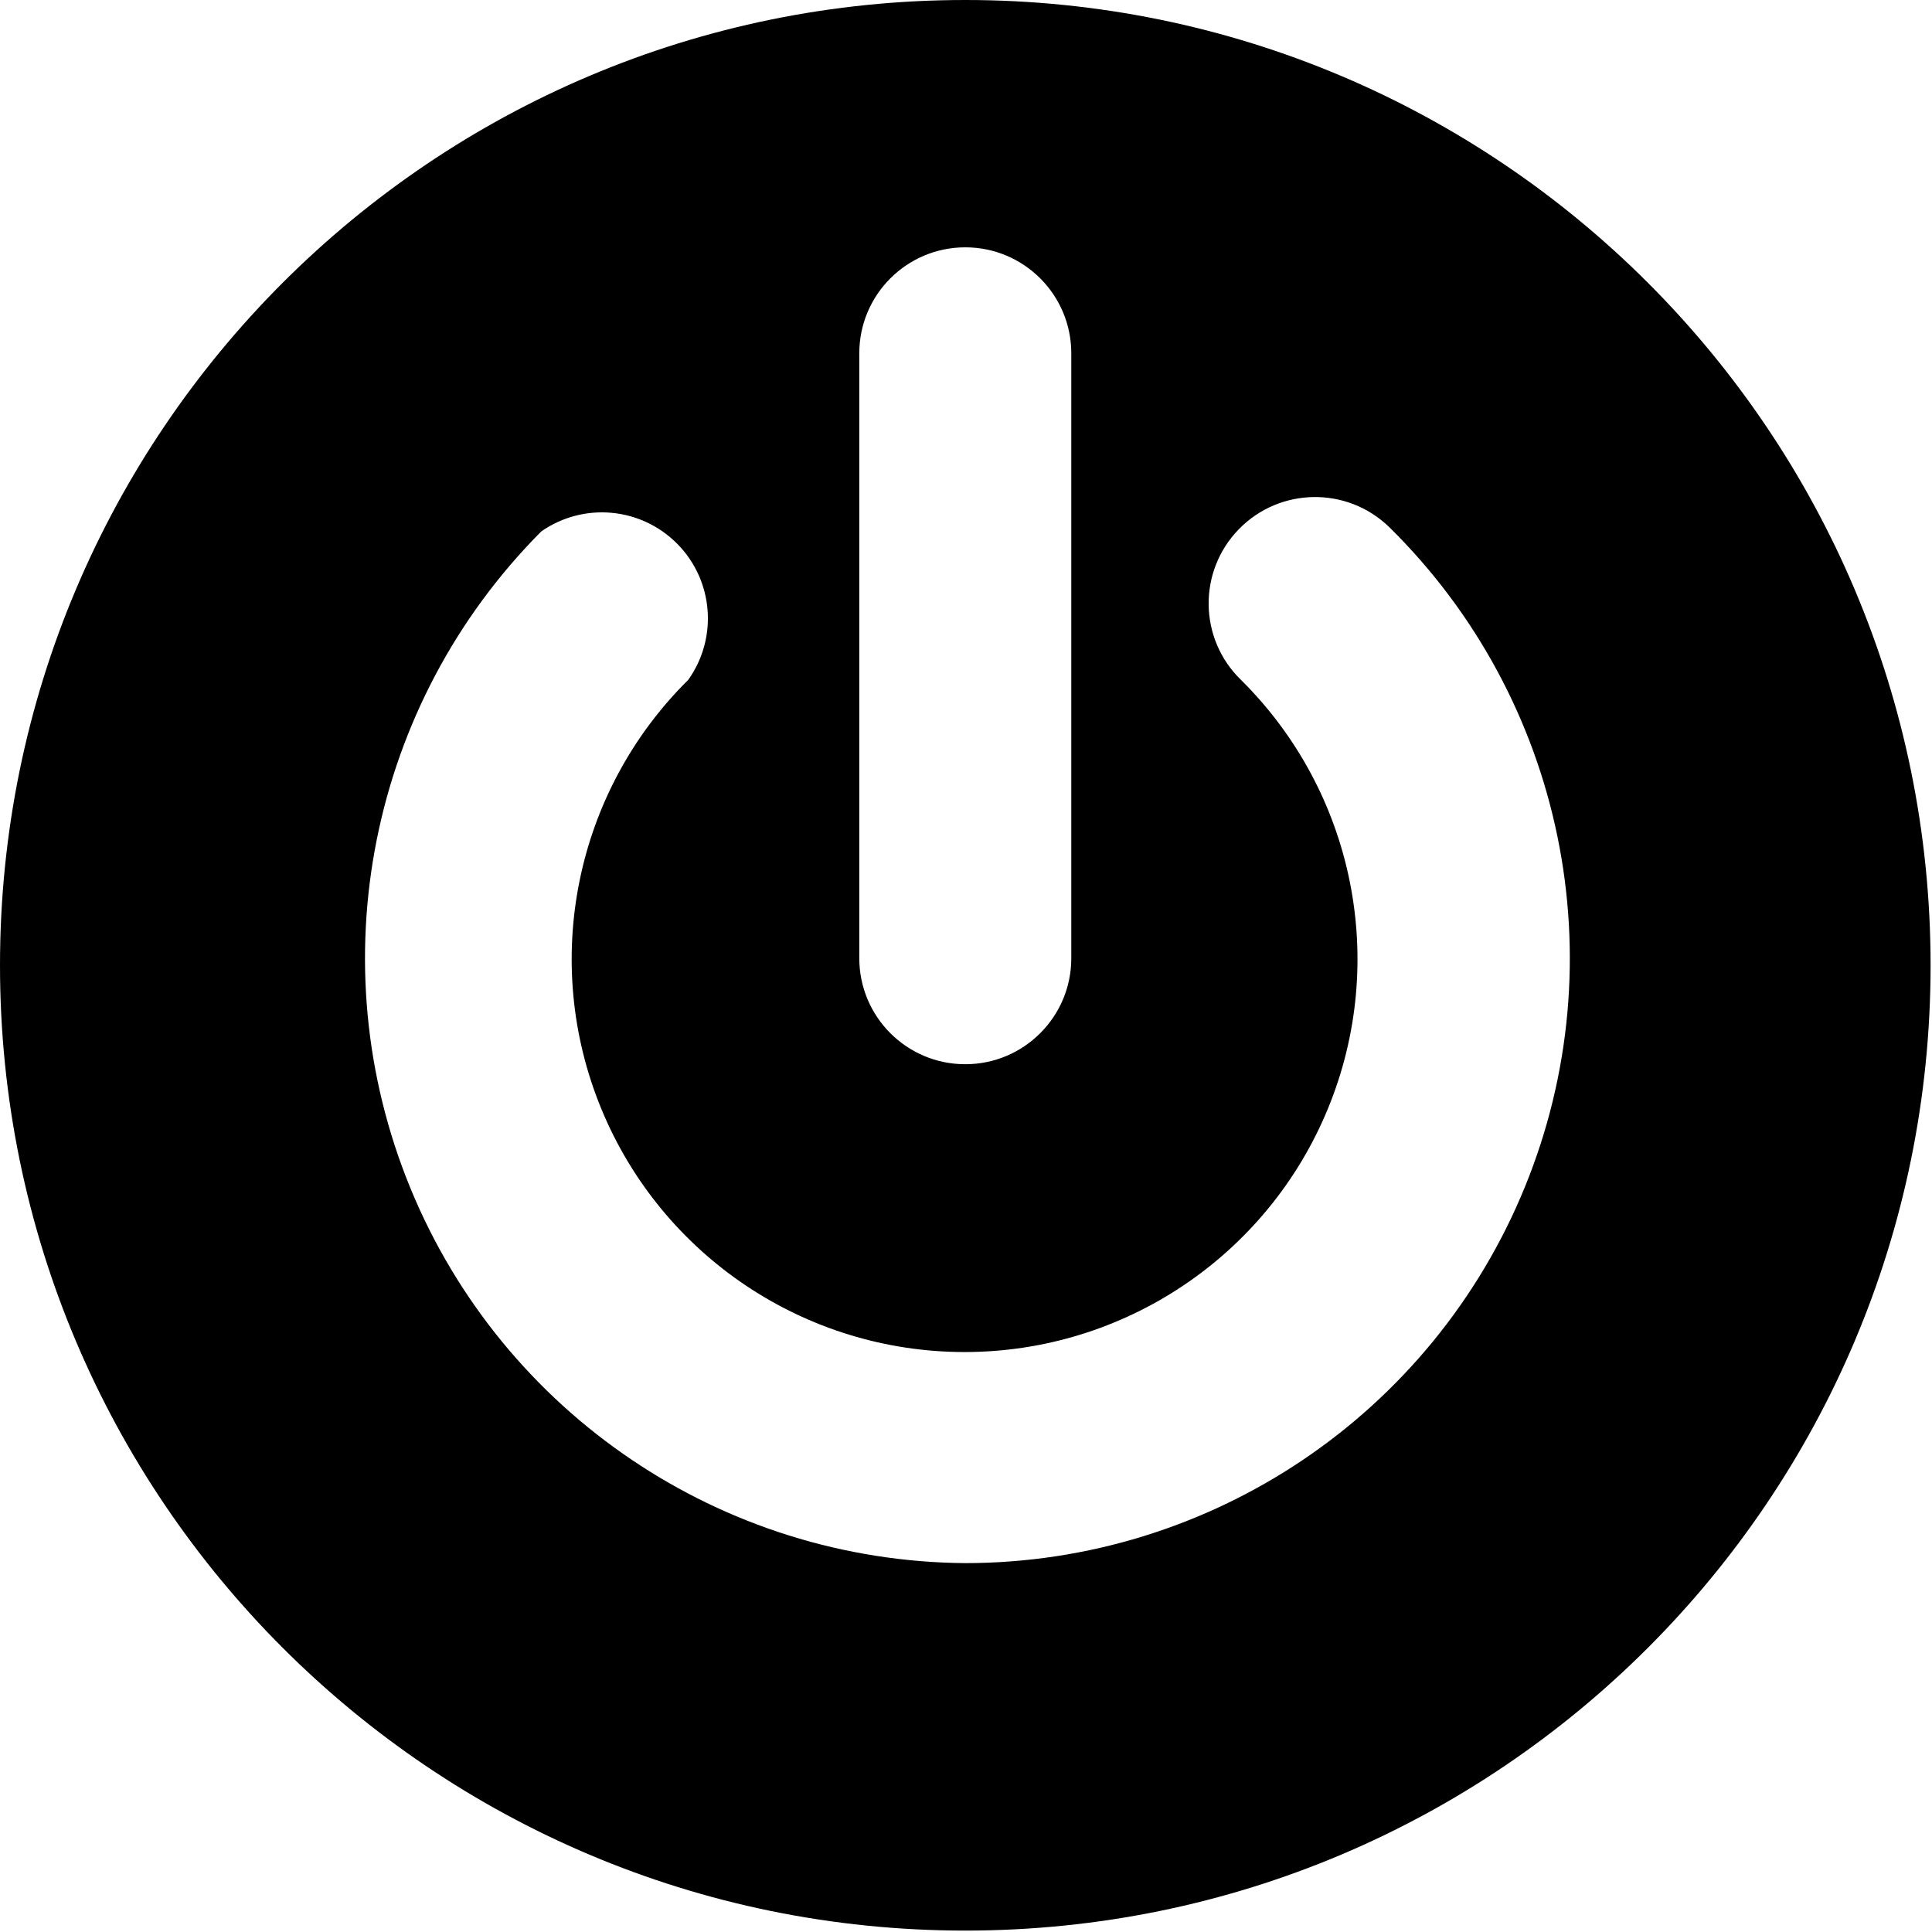
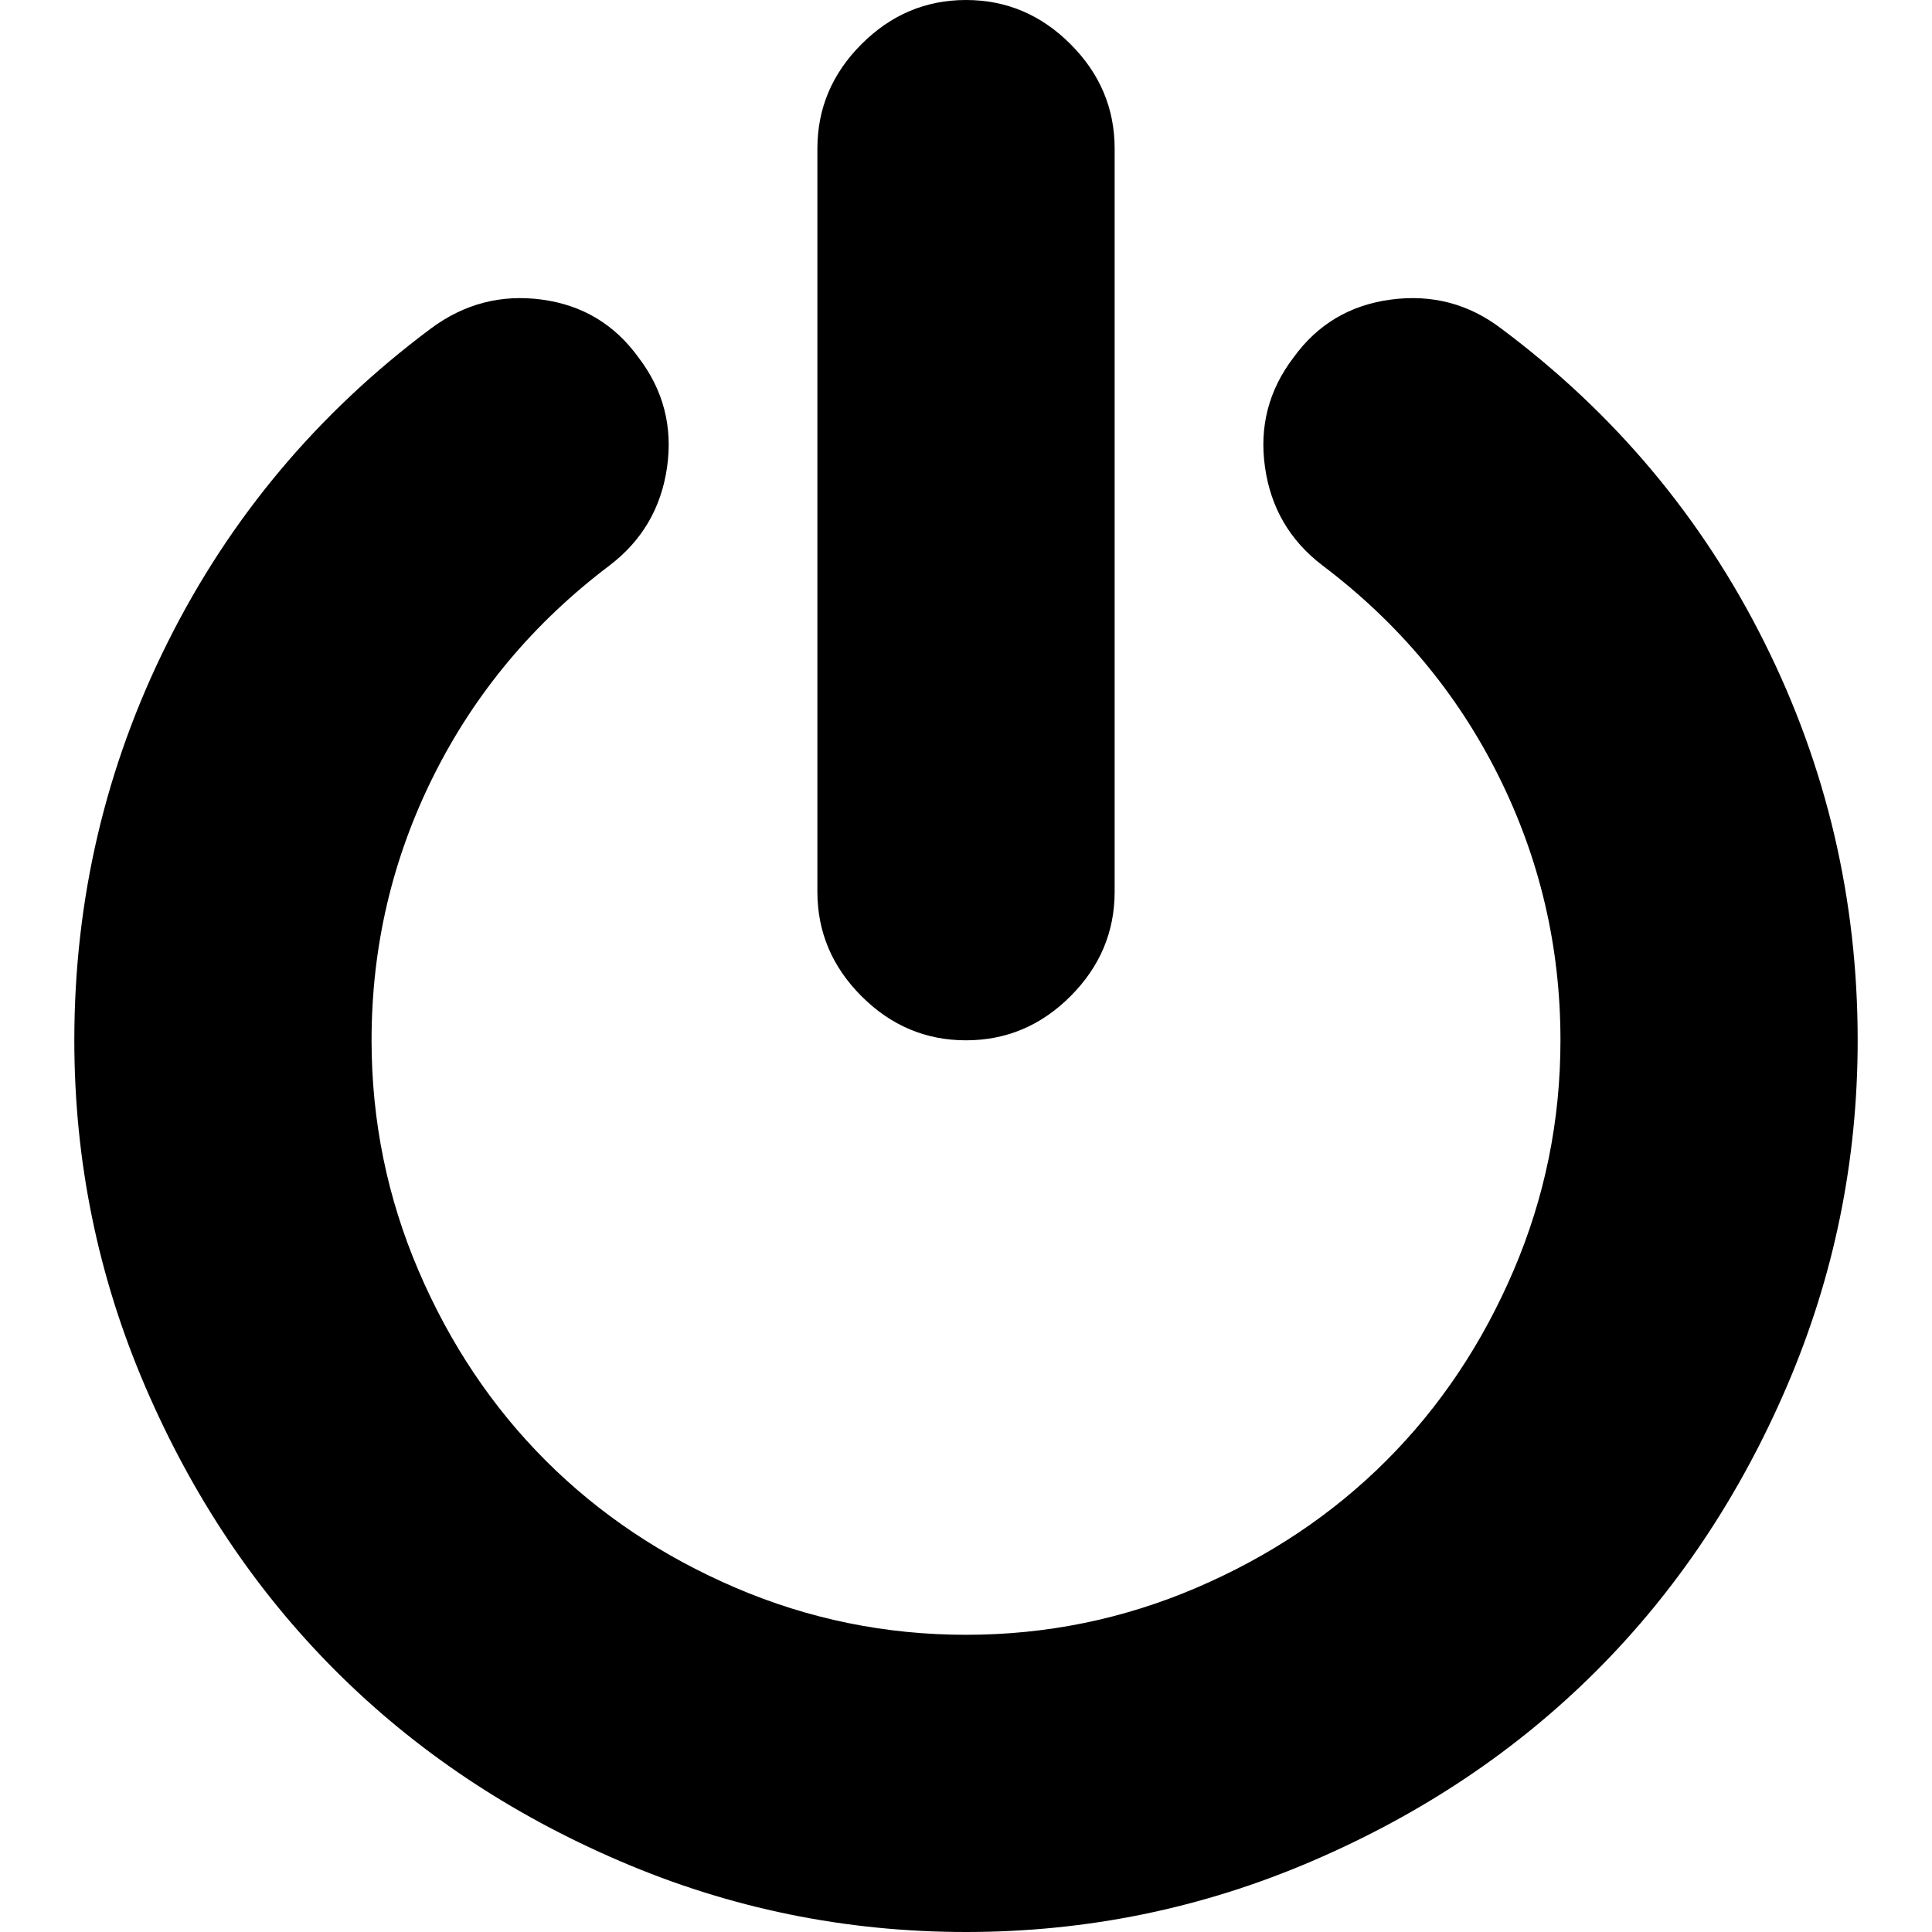
- <svg xmlns="http://www.w3.org/2000/svg" t="1553517266453" class="icon" style="" viewBox="0 0 1024 1024" version="1.1" p-id="15140" width="48" height="48">
-   <defs>
-     <style type="text/css">html, * { user-select: text !important; }
- </style>
-   </defs>
-   <path d="M511.625 0a511.625 511.625 0 1 0 511.625 511.625A511.625 511.625 0 0 0 511.625 0z m-56.181 187.271a56.181 56.181 0 0 1 112.363 0v320.609a56.181 56.181 0 0 1-112.363 0z m56.181 641.217a320.609 320.609 0 0 1-224.726-546.832 56.181 56.181 0 0 1 77.905 78.654 208.246 208.246 0 1 0 292.892 0 56.181 56.181 0 0 1 78.654-80.901 320.609 320.609 0 0 1-224.726 549.08z" p-id="15141" />
+ <svg xmlns="http://www.w3.org/2000/svg" width="475.085" height="475.085" viewBox="0 0 475.085 475.085">
+   <path d="M237.545 255.816c9.899 0 18.468-3.609 25.696-10.848 7.23-7.229 10.854-15.799 10.854-25.694V36.547c0-9.9-3.62-18.464-10.854-25.693C256.014 3.617 247.444 0 237.545 0c-9.9 0-18.464 3.621-25.697 10.854-7.233 7.229-10.85 15.797-10.85 25.693v182.728c0 9.895 3.617 18.464 10.85 25.694 7.233 7.238 15.8 10.847 25.697 10.847z" />
+   <path d="M433.836 157.887c-15.325-30.642-36.878-56.339-64.666-77.084-7.994-6.09-17.035-8.47-27.123-7.139-10.089 1.333-18.083 6.091-23.983 14.273-6.091 7.993-8.418 16.986-6.994 26.979 1.423 9.998 6.139 18.037 14.133 24.128 18.645 14.084 33.072 31.312 43.25 51.678 10.184 20.364 15.27 42.065 15.27 65.091 0 19.801-3.854 38.688-11.561 56.678-7.706 17.987-18.13 33.544-31.265 46.679-13.135 13.131-28.688 23.551-46.678 31.261-17.987 7.71-36.878 11.57-56.673 11.57-19.792 0-38.684-3.86-56.671-11.57-17.989-7.71-33.547-18.13-46.682-31.261-13.129-13.135-23.551-28.691-31.261-46.679-7.708-17.99-11.563-36.877-11.563-56.678 0-23.026 5.092-44.724 15.274-65.091 10.183-20.364 24.601-37.591 43.253-51.678 7.994-6.095 12.703-14.133 14.133-24.128 1.427-9.989-.903-18.986-6.995-26.979-5.901-8.182-13.844-12.941-23.839-14.273-9.994-1.332-19.085 1.049-27.268 7.139-27.792 20.745-49.344 46.442-64.669 77.084-15.324 30.646-22.983 63.288-22.983 97.927 0 29.697 5.806 58.054 17.415 85.082 11.613 27.028 27.218 50.34 46.826 69.948 19.602 19.603 42.919 35.215 69.949 46.815 27.028 11.615 55.388 17.426 85.08 17.426 29.693 0 58.052-5.811 85.081-17.426 27.031-11.604 50.347-27.213 69.952-46.815 19.602-19.602 35.207-42.92 46.818-69.948s17.412-55.392 17.412-85.082c.001-34.64-7.648-67.282-22.972-97.927z" />
</svg>
